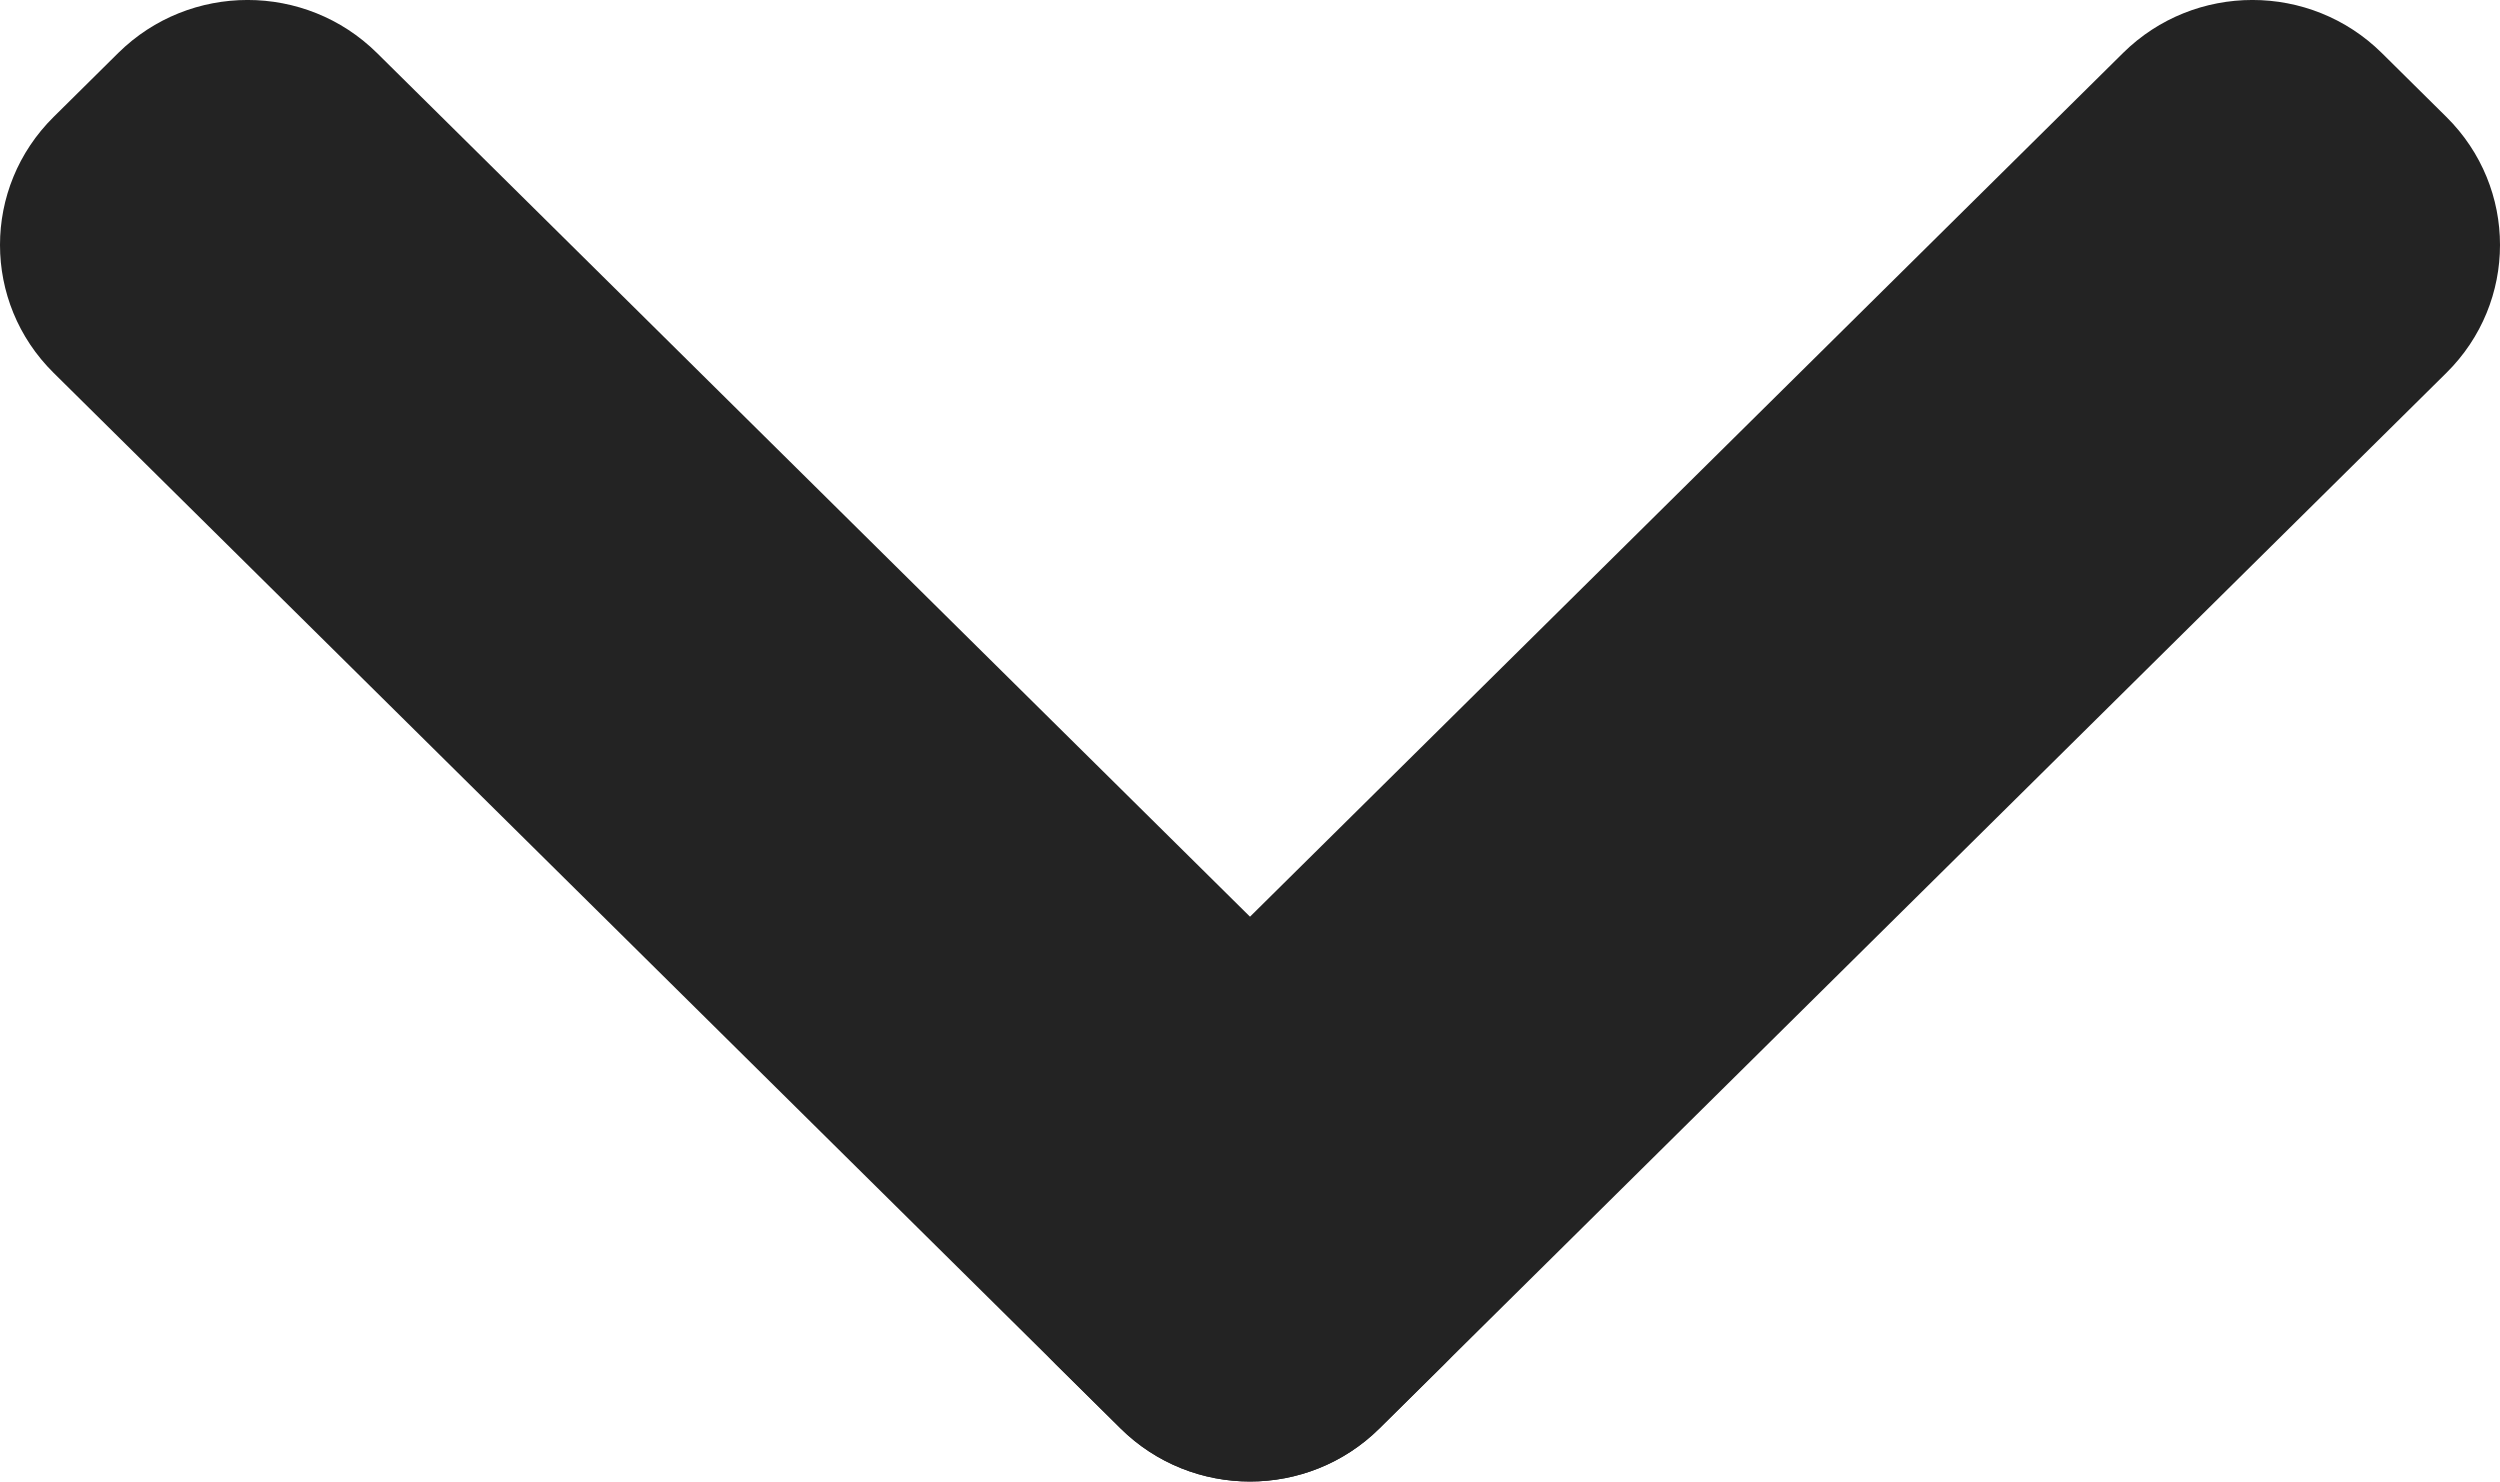
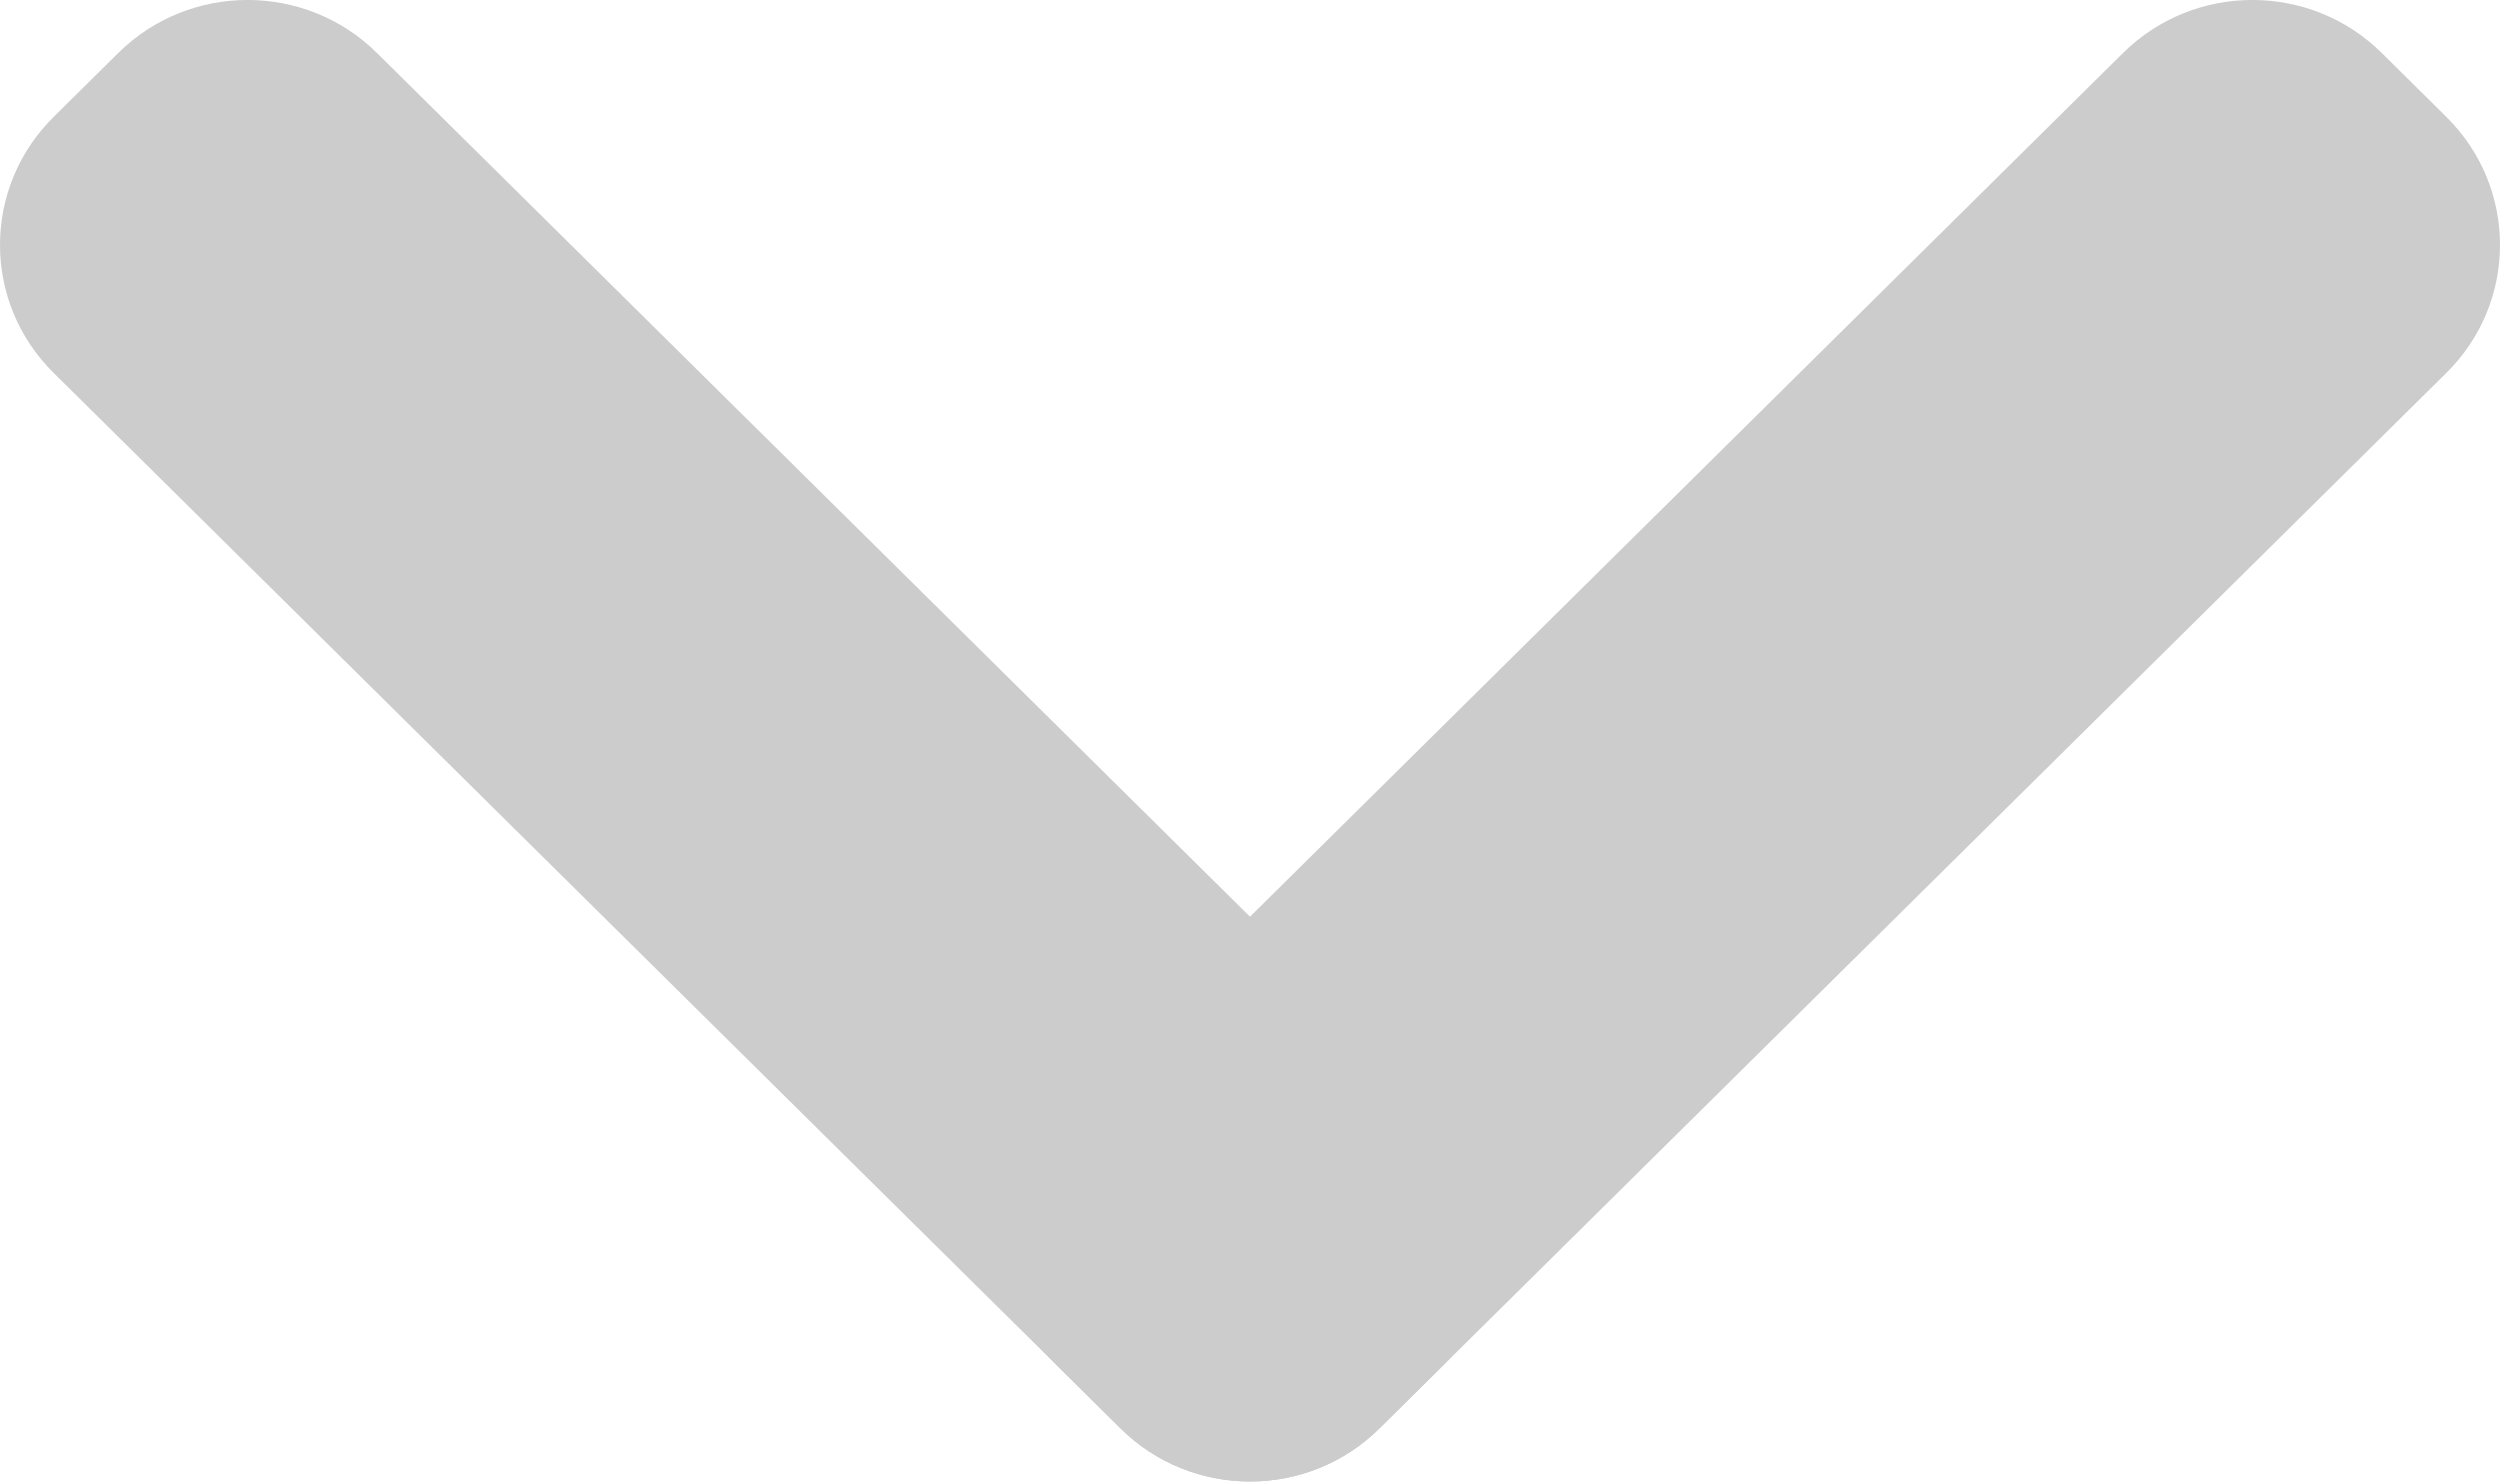
<svg xmlns="http://www.w3.org/2000/svg" width="27" height="16" viewBox="0 0 27 16" fill="none">
-   <path d="M0.579 4.027C-0.193 3.264 -0.193 2.027 0.579 1.263L1.277 0.572C2.049 -0.191 3.299 -0.191 4.071 0.572L15.595 11.973C16.367 12.736 16.367 13.973 15.595 14.737L14.897 15.428C14.125 16.191 12.875 16.191 12.103 15.428L0.579 4.027Z" fill="#232323" />
-   <path d="M14.897 15.428C14.125 16.191 12.875 16.191 12.103 15.428L11.405 14.737C10.633 13.973 10.633 12.736 11.405 11.973L22.929 0.572C23.701 -0.191 24.951 -0.191 25.723 0.572L26.421 1.263C27.193 2.027 27.193 3.264 26.421 4.027L14.897 15.428Z" fill="#232323" />
+   <path d="M0.579 4.027C-0.193 3.264 -0.193 2.027 0.579 1.263L1.277 0.572C2.049 -0.191 3.299 -0.191 4.071 0.572L15.595 11.973C16.367 12.736 16.367 13.973 15.595 14.737L14.897 15.428C14.125 16.191 12.875 16.191 12.103 15.428L0.579 4.027Z" fill="#CCCCCC" />
+   <path d="M14.897 15.428C14.125 16.191 12.875 16.191 12.103 15.428L11.405 14.737C10.633 13.973 10.633 12.736 11.405 11.973L22.929 0.572C23.701 -0.191 24.951 -0.191 25.723 0.572L26.421 1.263C27.193 2.027 27.193 3.264 26.421 4.027L14.897 15.428Z" fill="#CCCCCC" />
</svg>
